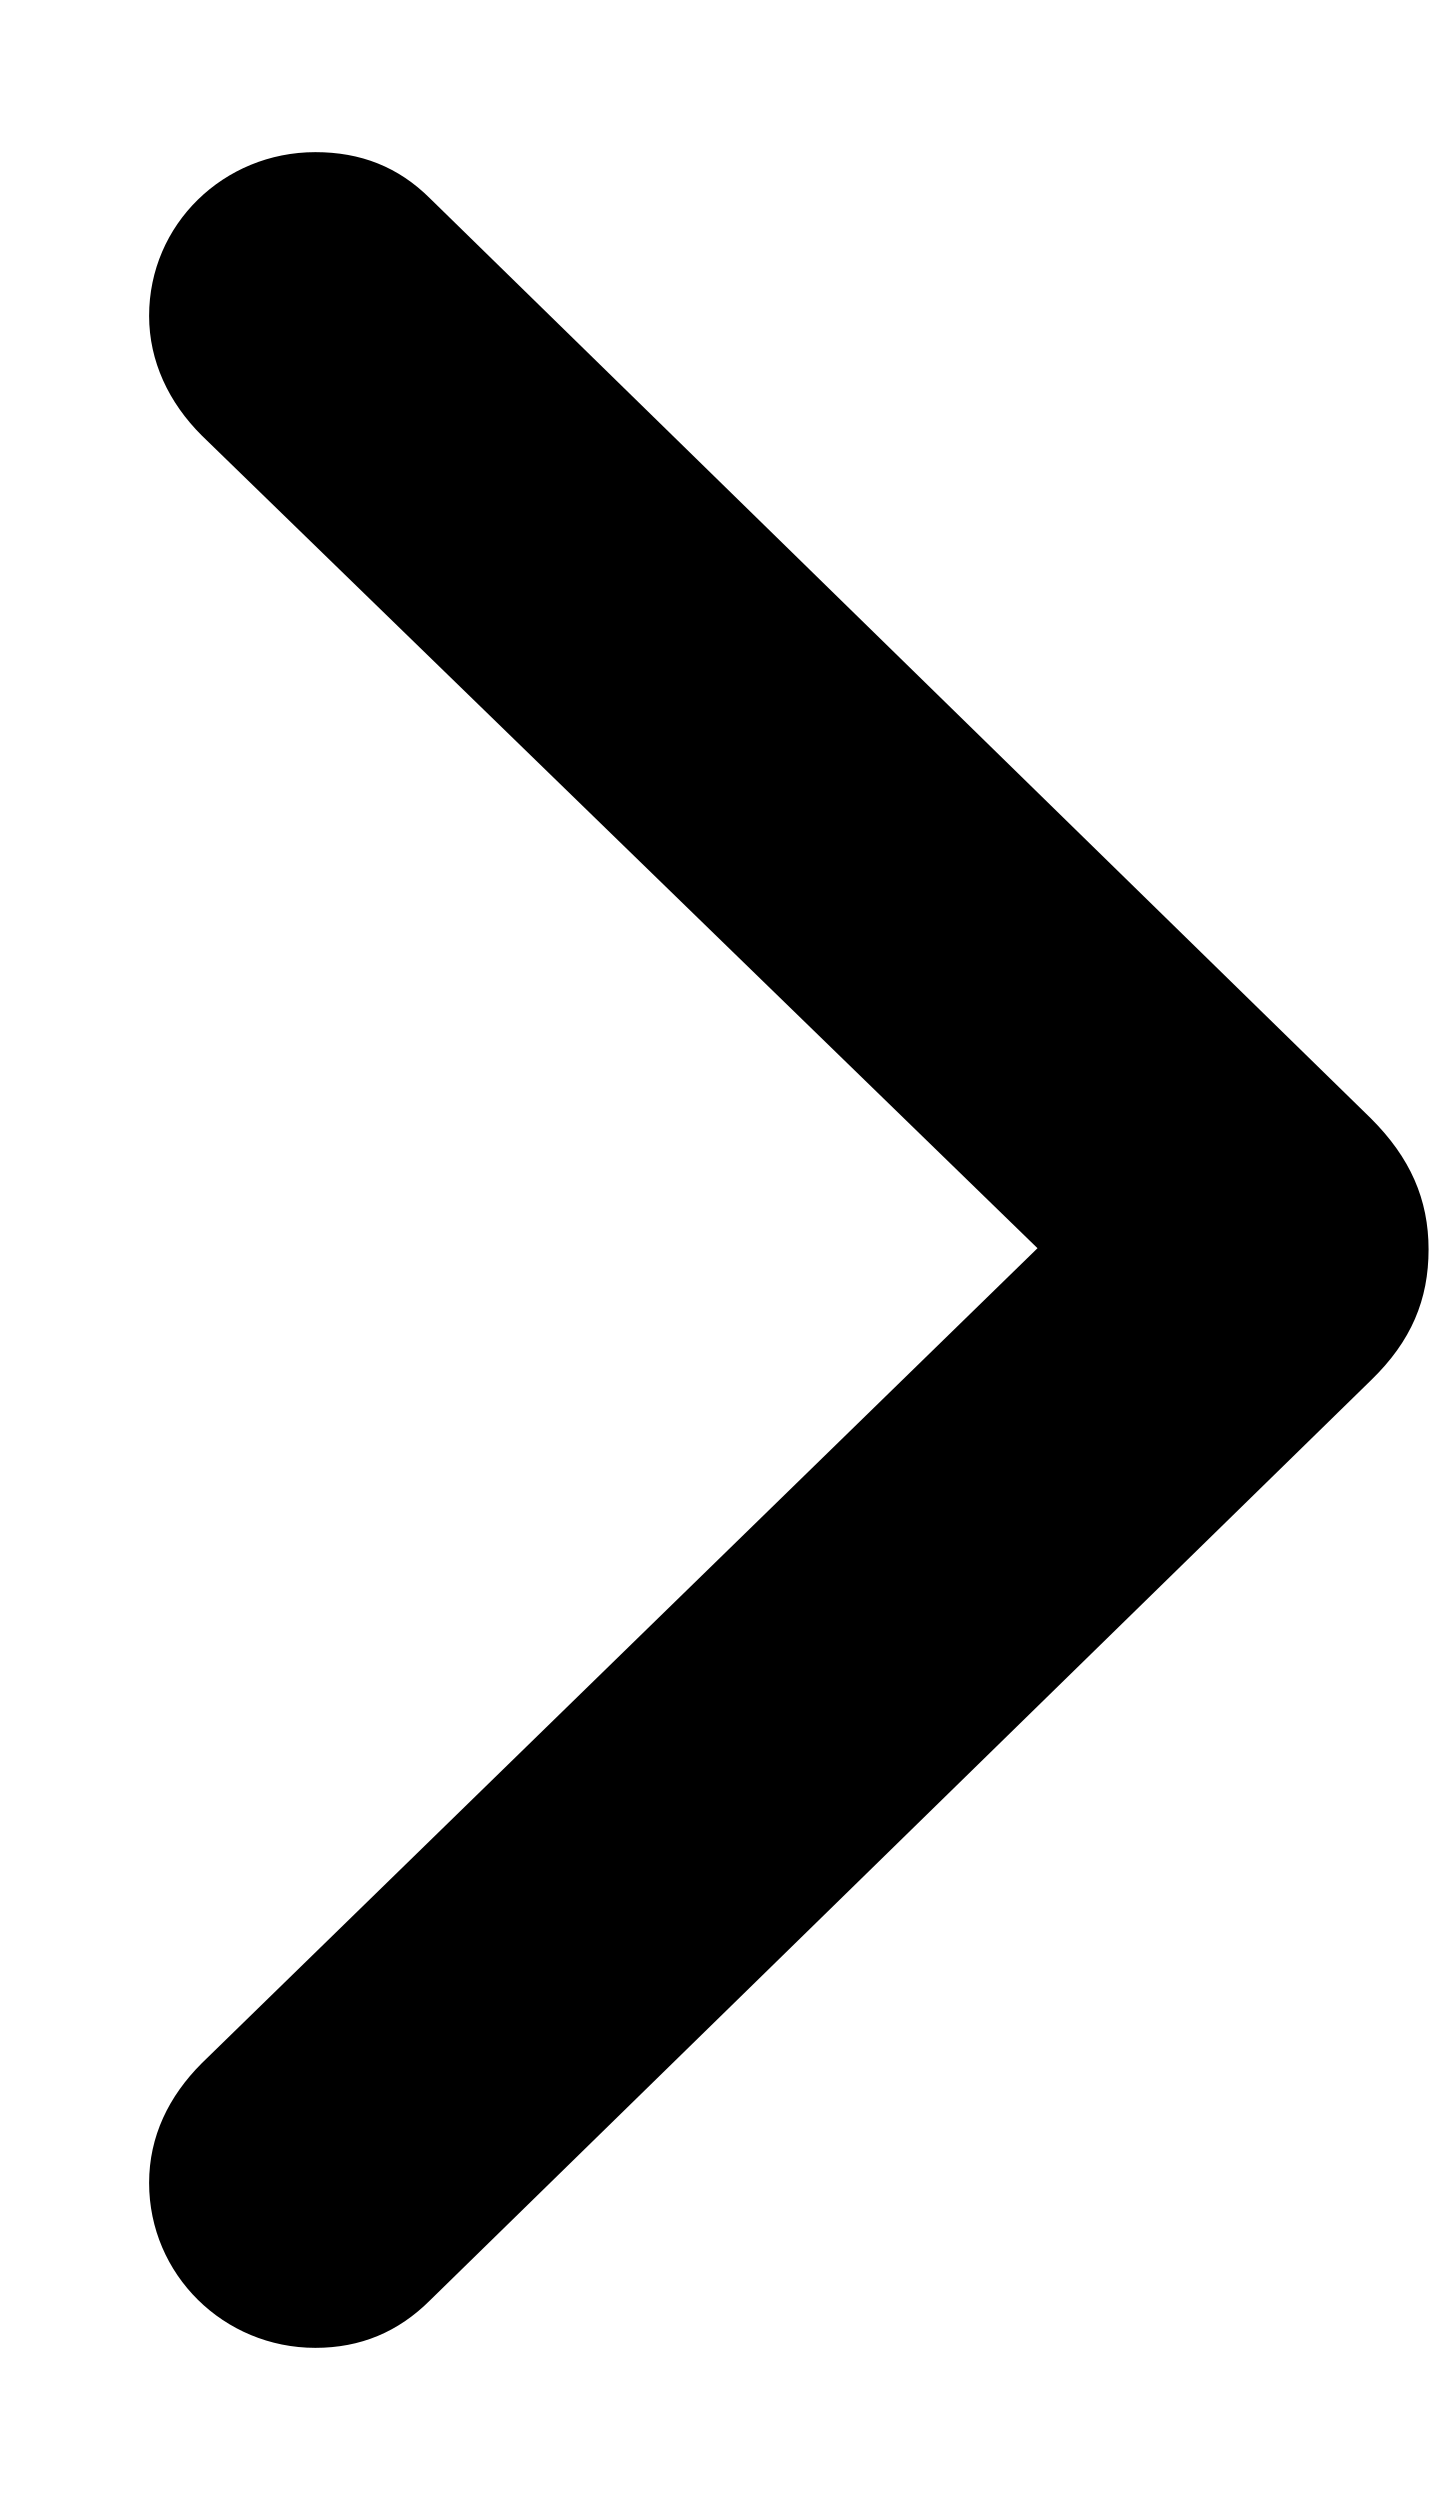
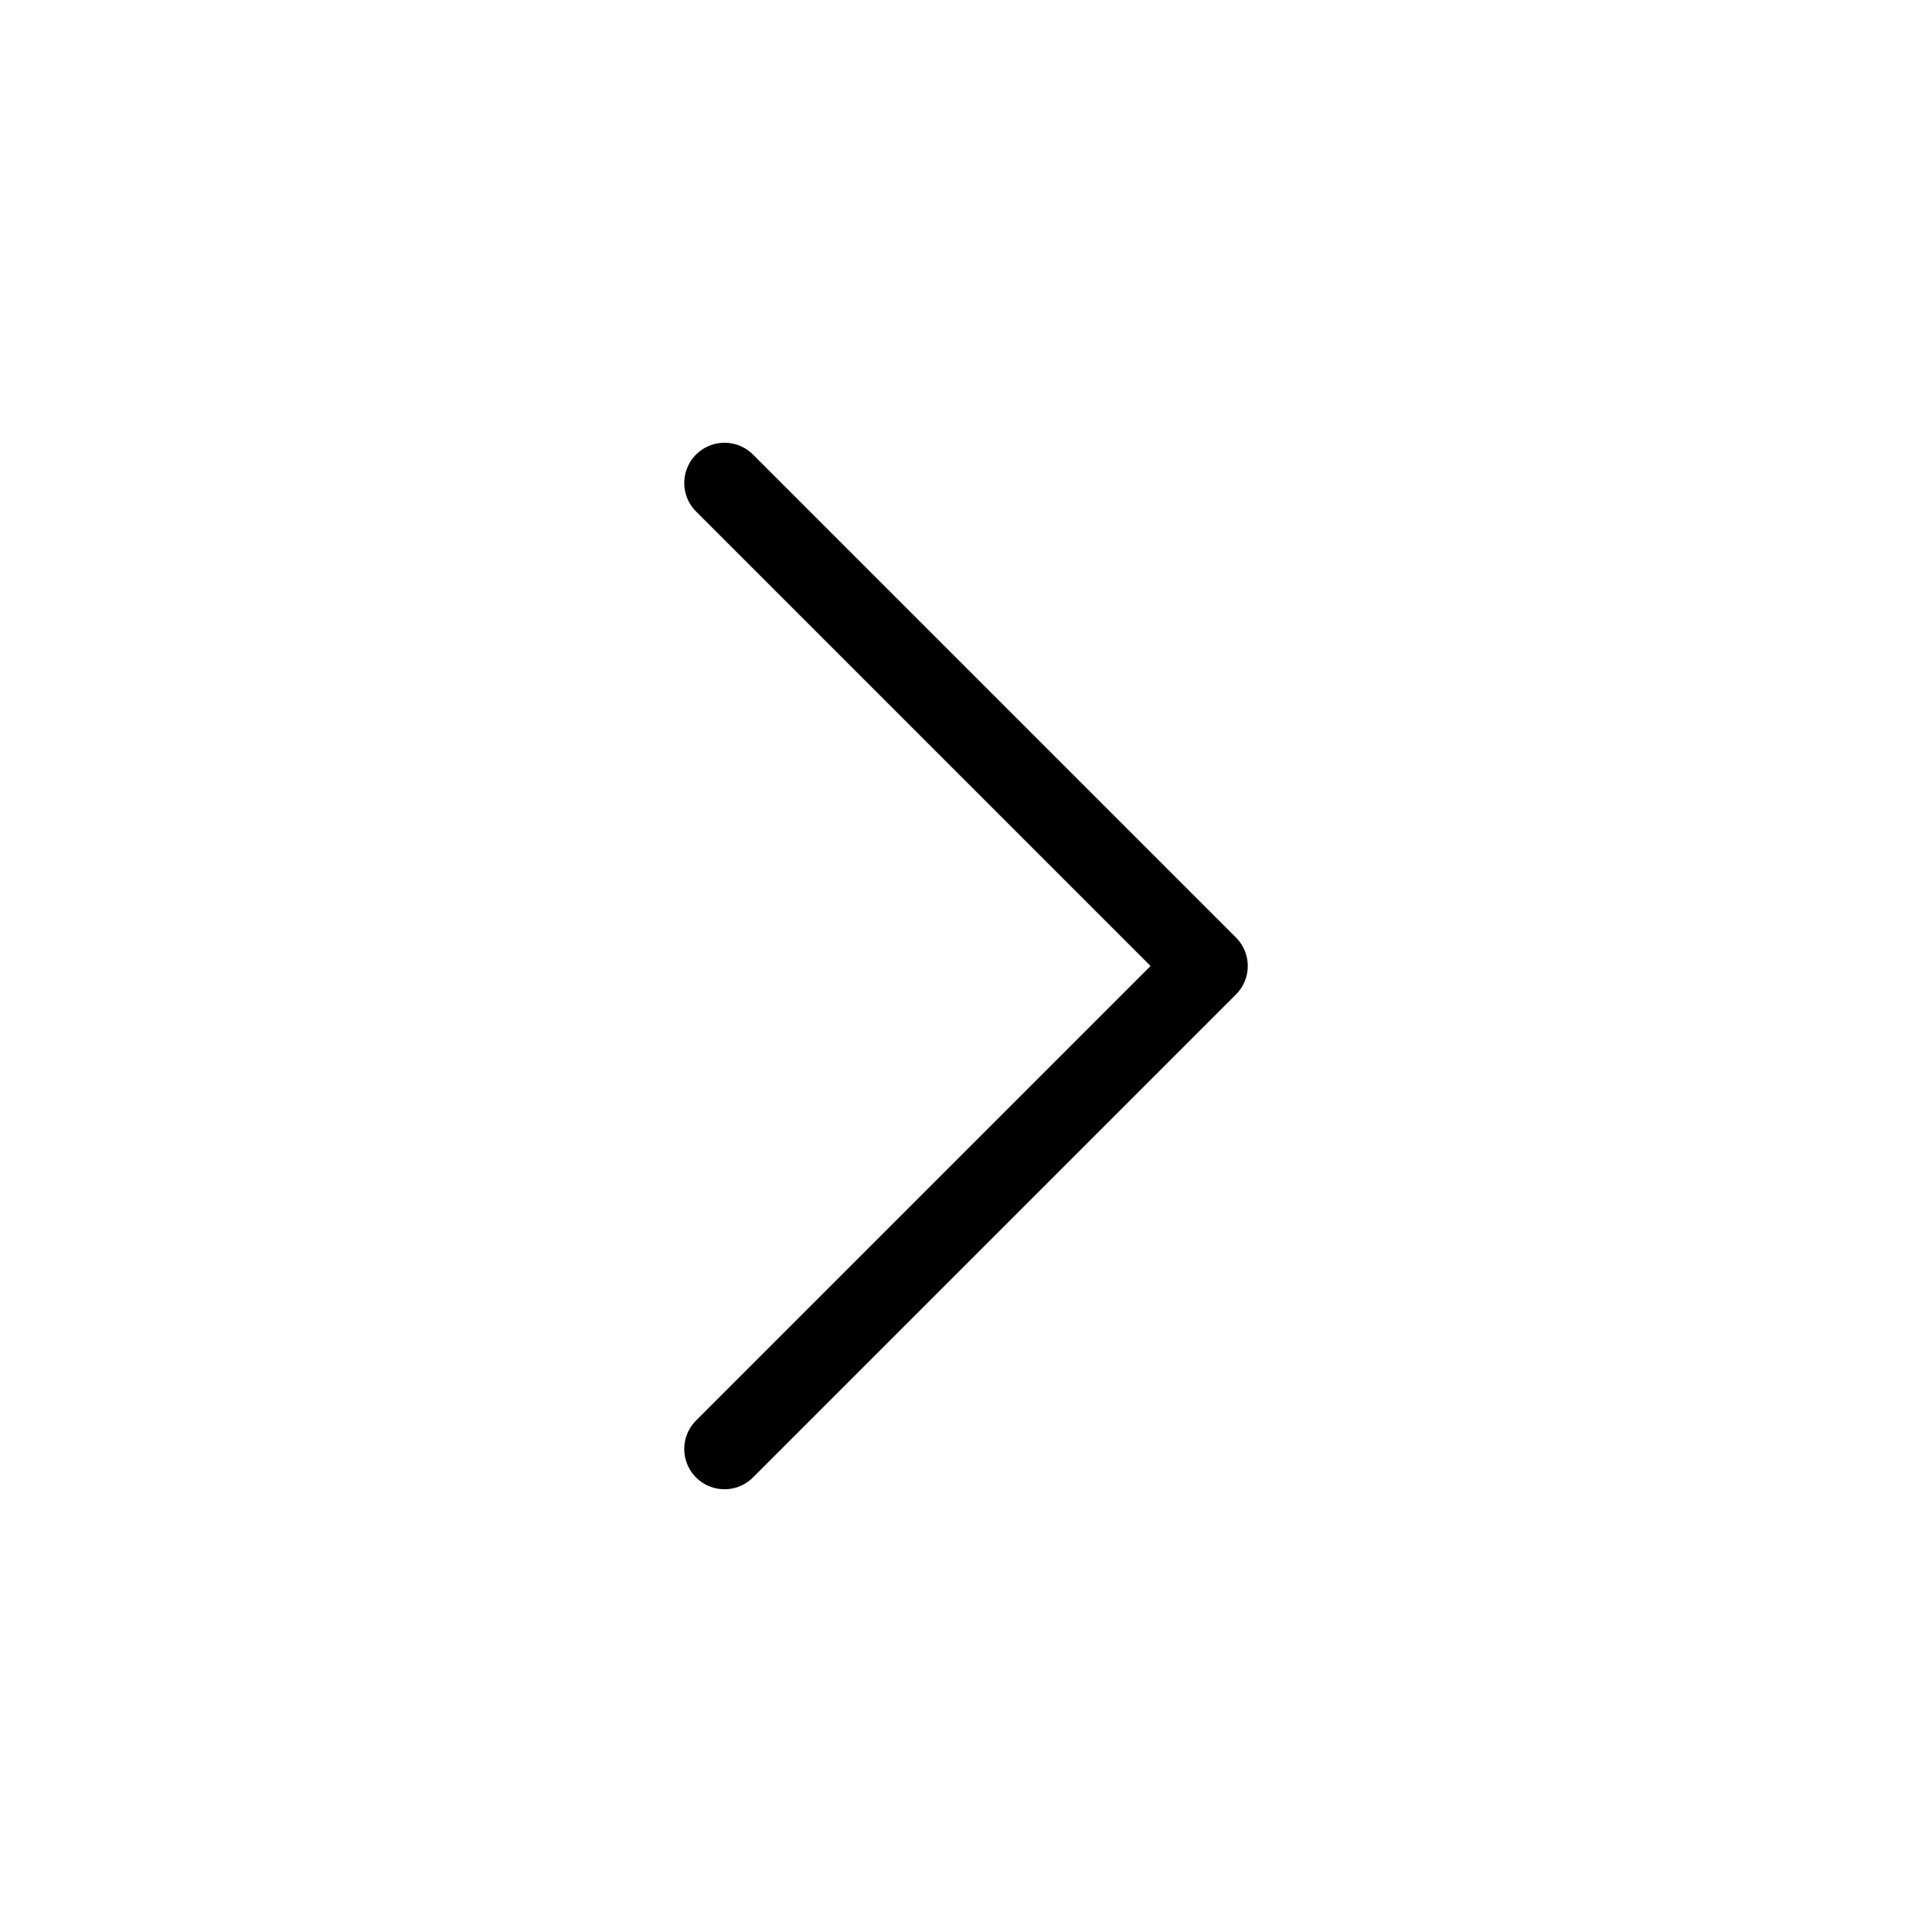
- <svg xmlns="http://www.w3.org/2000/svg" width="8" height="14" viewBox="0 0 8 14" fill="none">
-   <path d="M8 6.997C8 6.716 7.897 6.483 7.678 6.264L2.409 1.112C2.231 0.934 2.019 0.852 1.766 0.852C1.253 0.852 0.835 1.256 0.835 1.769C0.835 2.022 0.945 2.255 1.13 2.439L5.81 6.99L1.13 11.554C0.945 11.739 0.835 11.964 0.835 12.224C0.835 12.738 1.253 13.148 1.766 13.148C2.019 13.148 2.231 13.059 2.409 12.881L7.678 7.729C7.904 7.51 8 7.277 8 6.997Z" fill="currentColor" />
+ <svg xmlns="http://www.w3.org/2000/svg" width="24" height="24" viewBox="0 0 24 24" fill="none">
+   <path d="M9 18L15 12L9 6" stroke="currentColor" stroke-linecap="round" stroke-linejoin="round" />
</svg>
